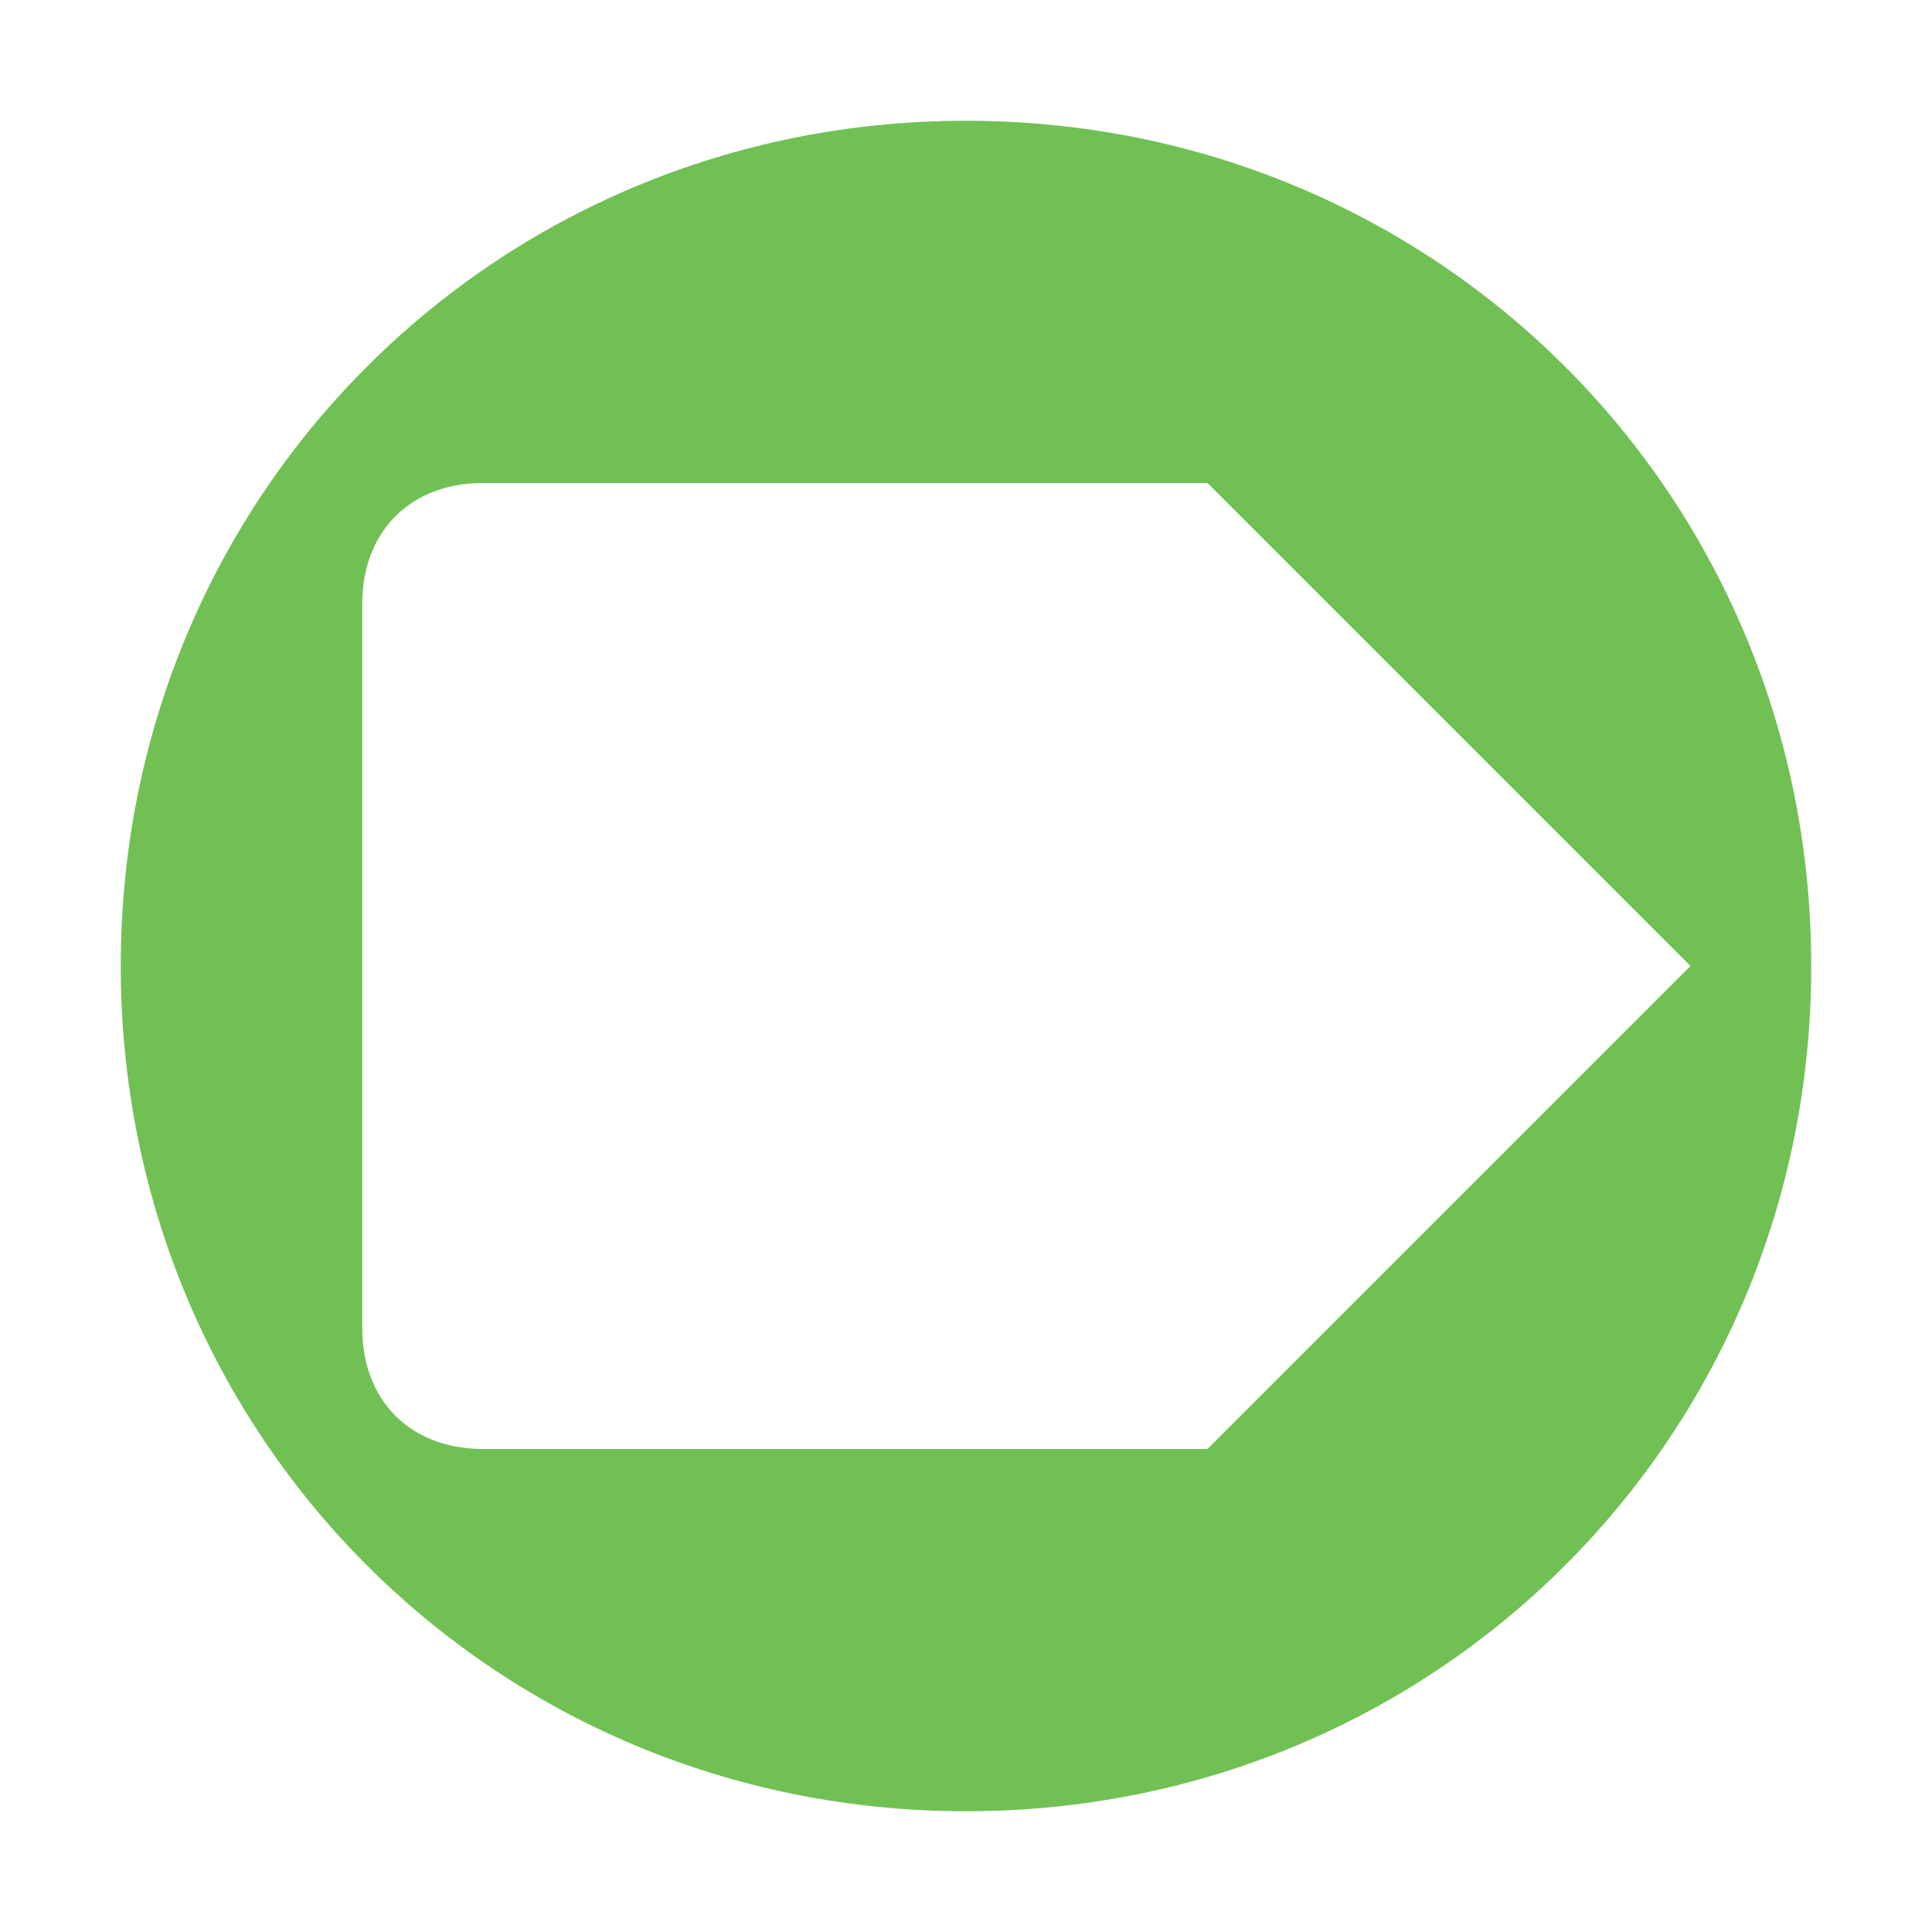
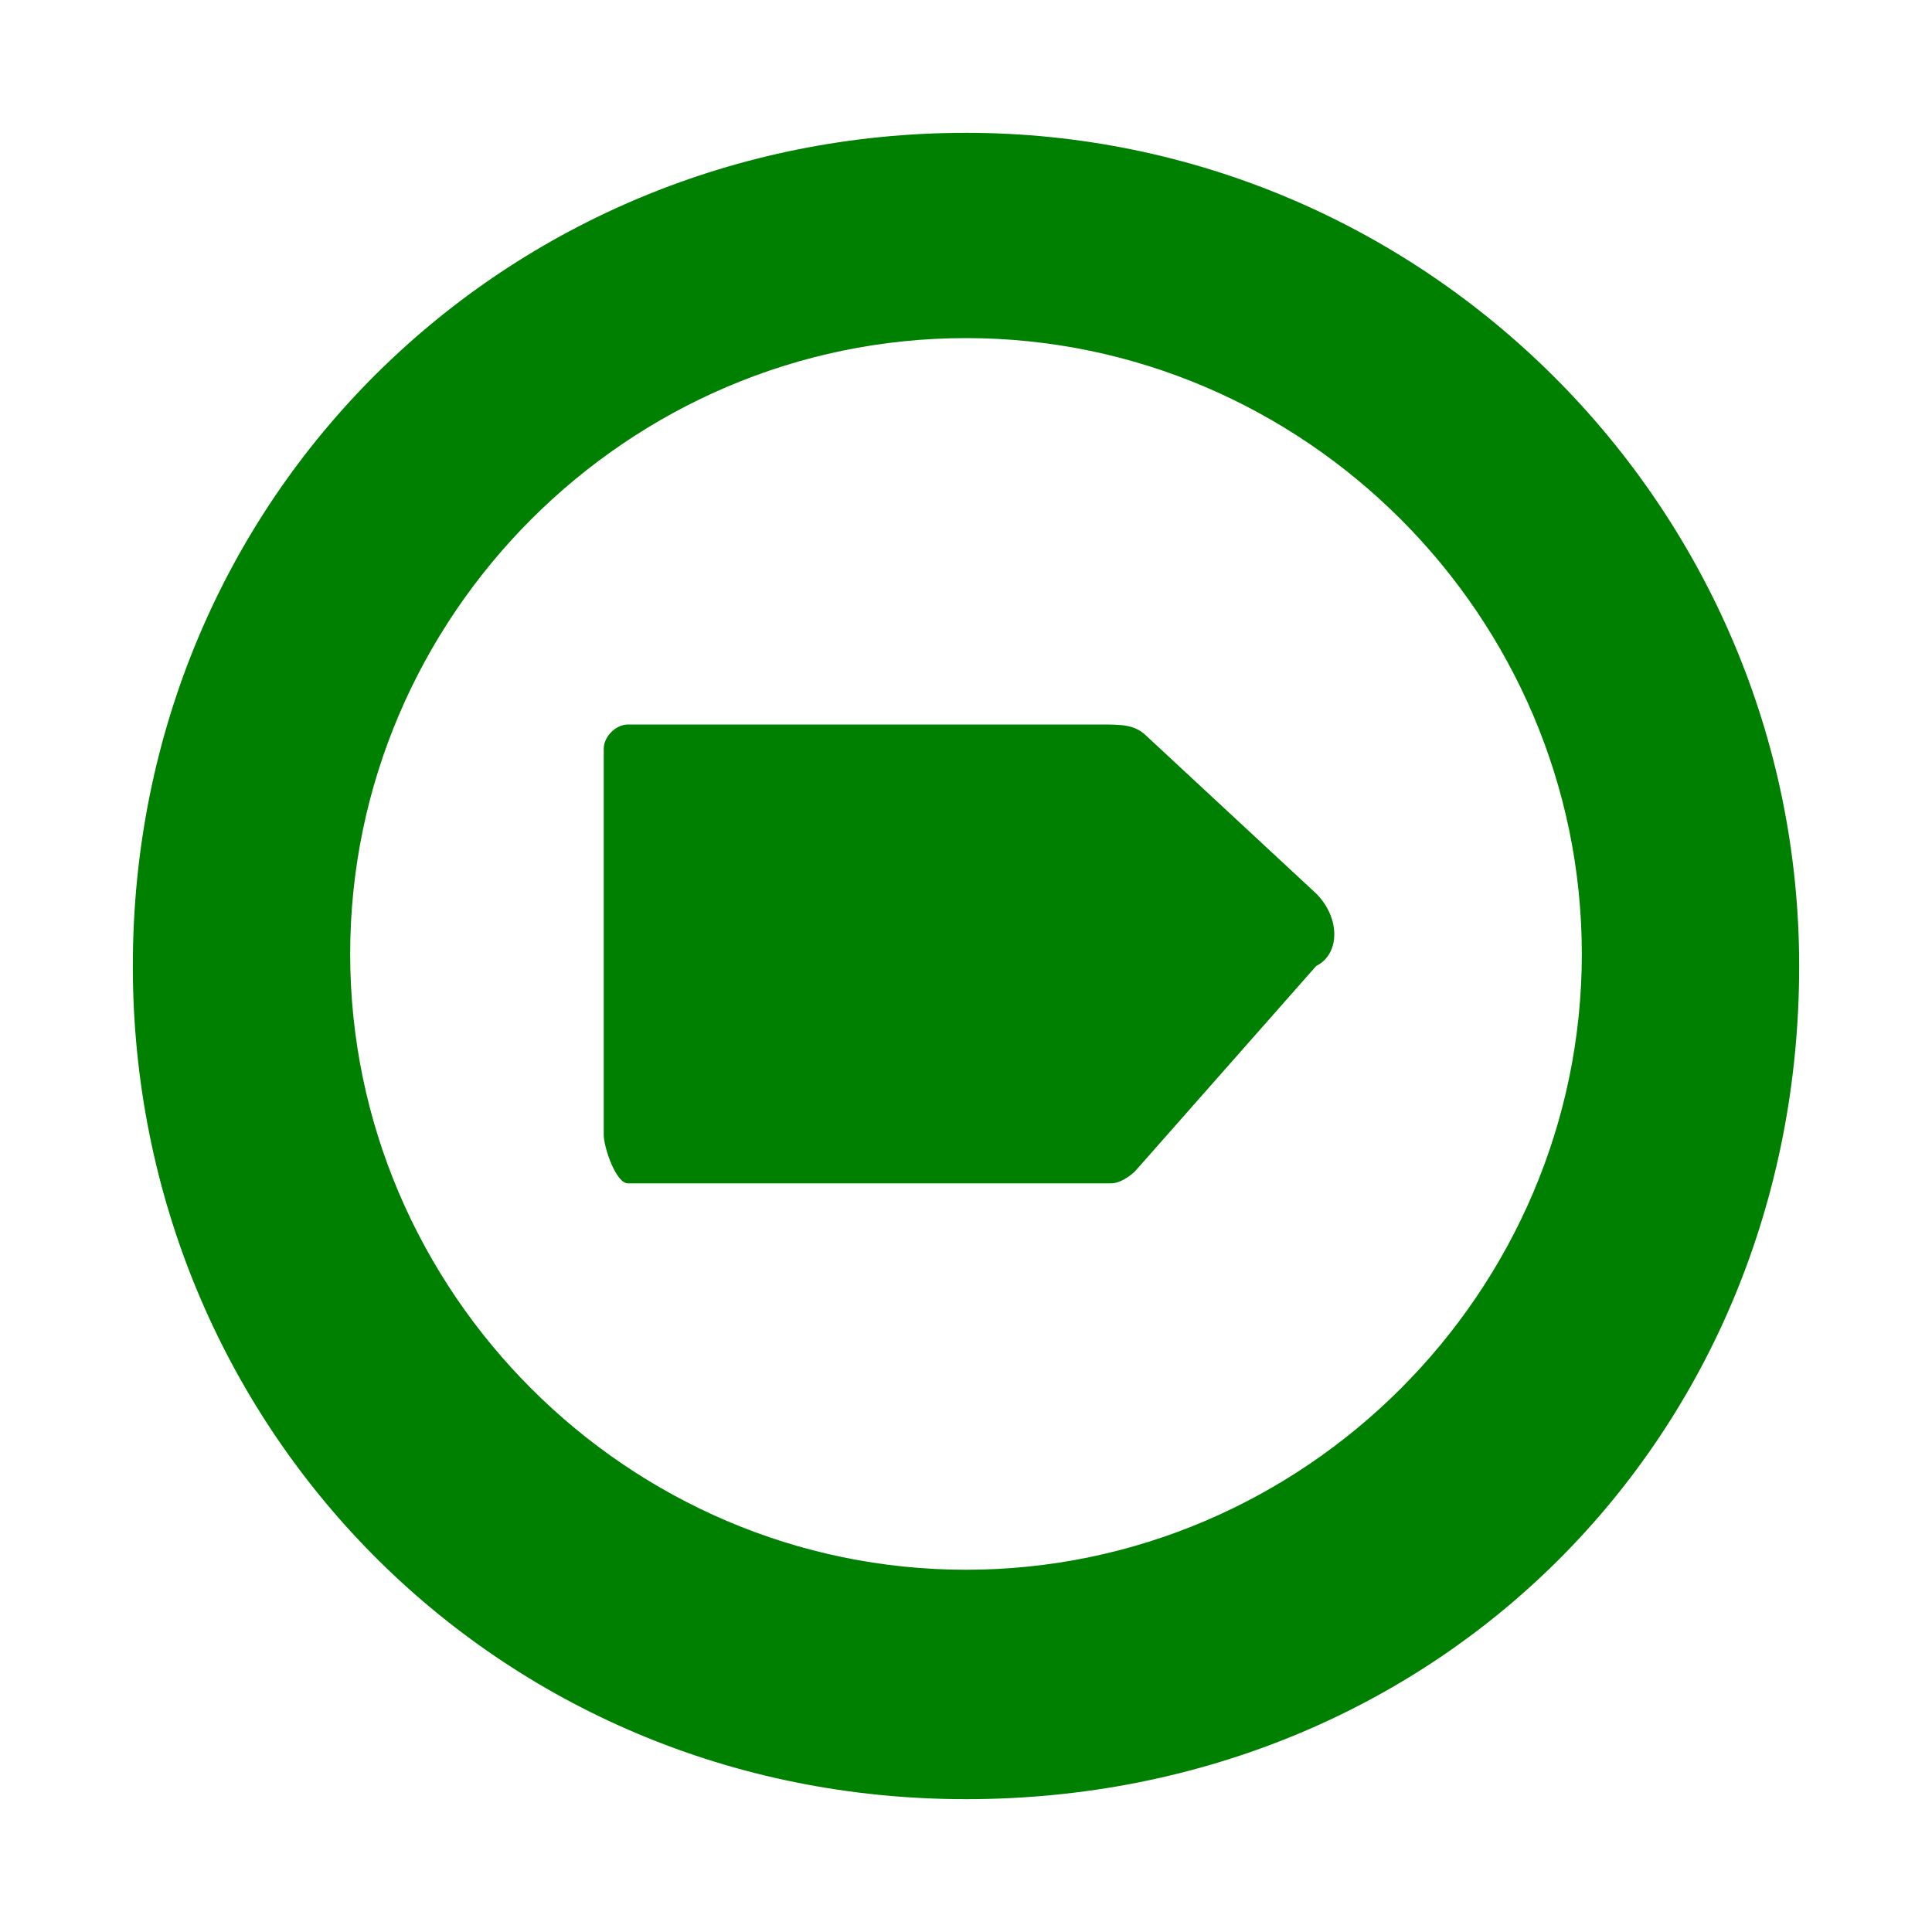
- <svg xmlns="http://www.w3.org/2000/svg" height="16" width="16" viewBox="0 0 16 16" enable-background="new 0 0 16 16">
-   <path fill="#71c054" fill-rule="evenodd" d="m8,1c-3.9,0-7,3.1-7,7 0,3.9 3.1,7 7,7 3.9,0 7-3.1 7-7 0-3.9-3.1-7-7-7zm2,11h-1-5c-.6,0-1-.4-1-1v-6c0-.6 .4-1 1-1h5 1l4,4-4,4z" />
+ <svg xmlns="http://www.w3.org/2000/svg" height="16" width="16" viewBox="0 0 16 16" fill="green">
+   <path d="M10.9 7.4L9.5 6.1C9.4 6 9.3 6 9.1 6H5.2c-.1 0-.2.1-.2.2v3.2c0 .1.1.4.2.4h4c.1 0 .2-.1.2-.1L10.9 8c.2-.1.2-.4 0-.6z" />
+   <path d="M8 1.1c-3.8 0-6.9 3-6.9 6.9 0 3.8 3 6.9 6.9 6.9s6.9-3 6.9-6.9c0-3.8-3.1-6.9-6.9-6.9zM8 13c-2.8 0-5.1-2.3-5.1-5.1S5.2 2.8 8 2.8s5.1 2.3 5.1 5.1S10.8 13 8 13z" />
</svg>
